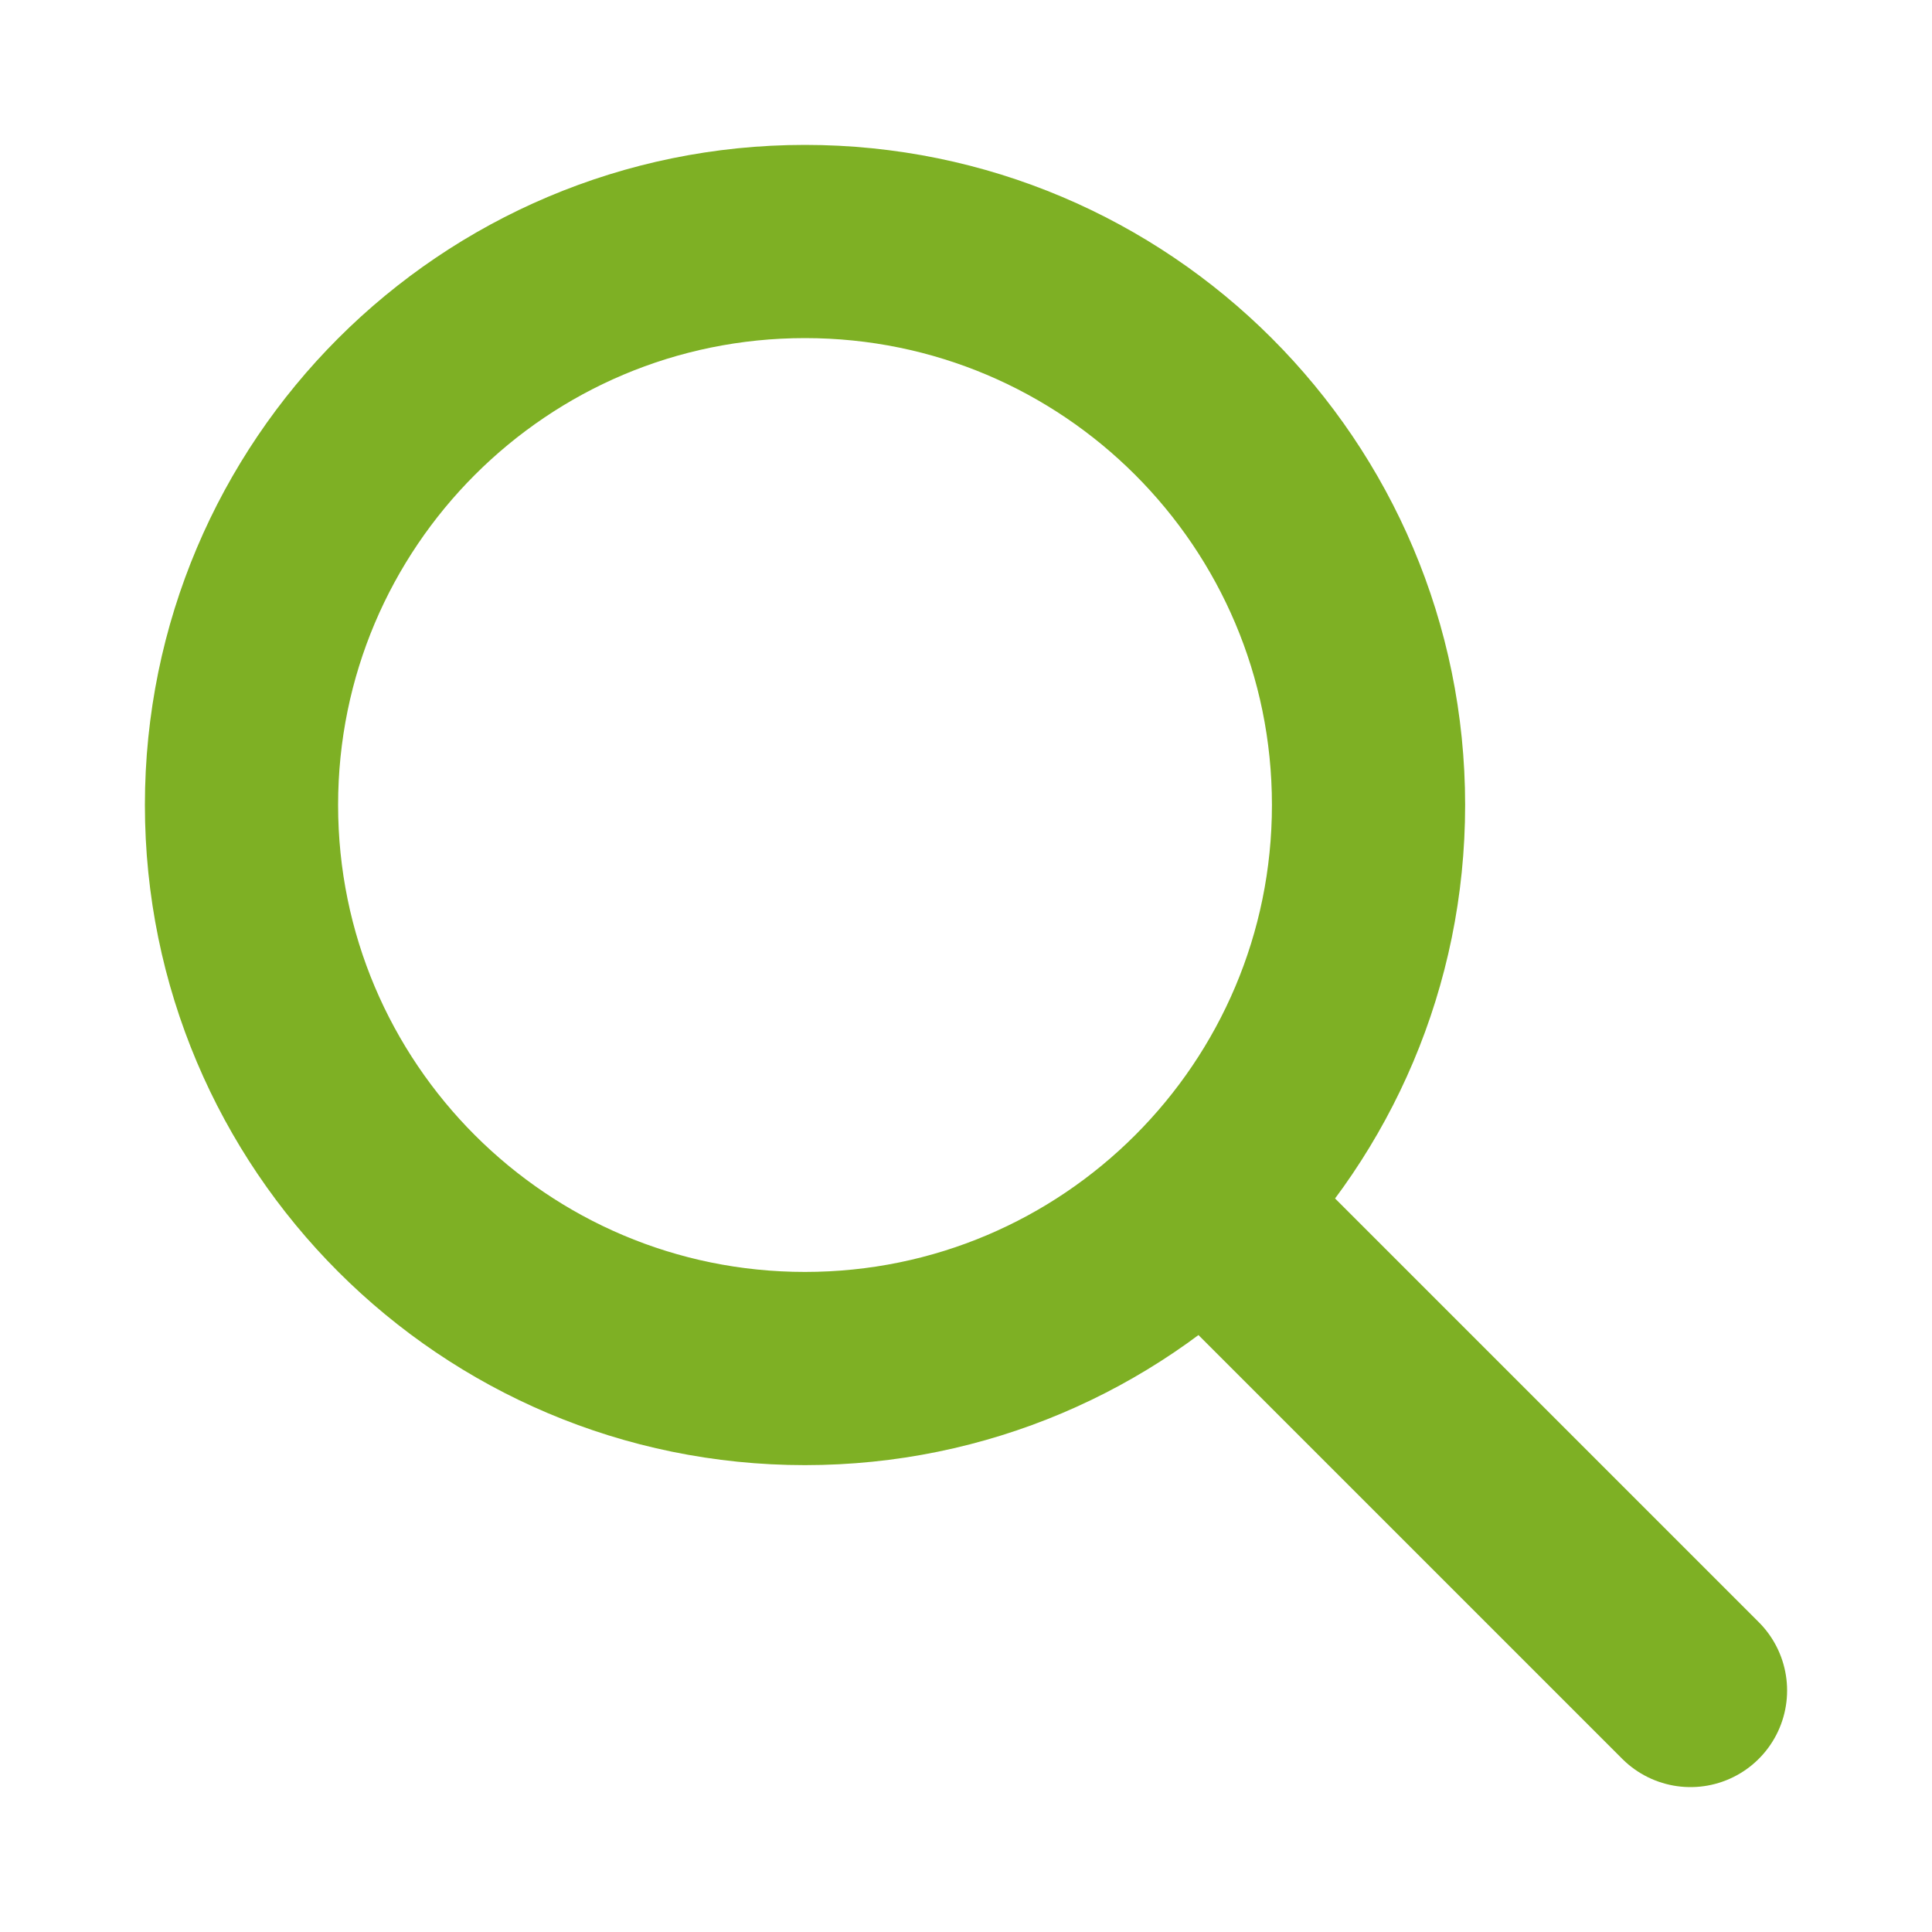
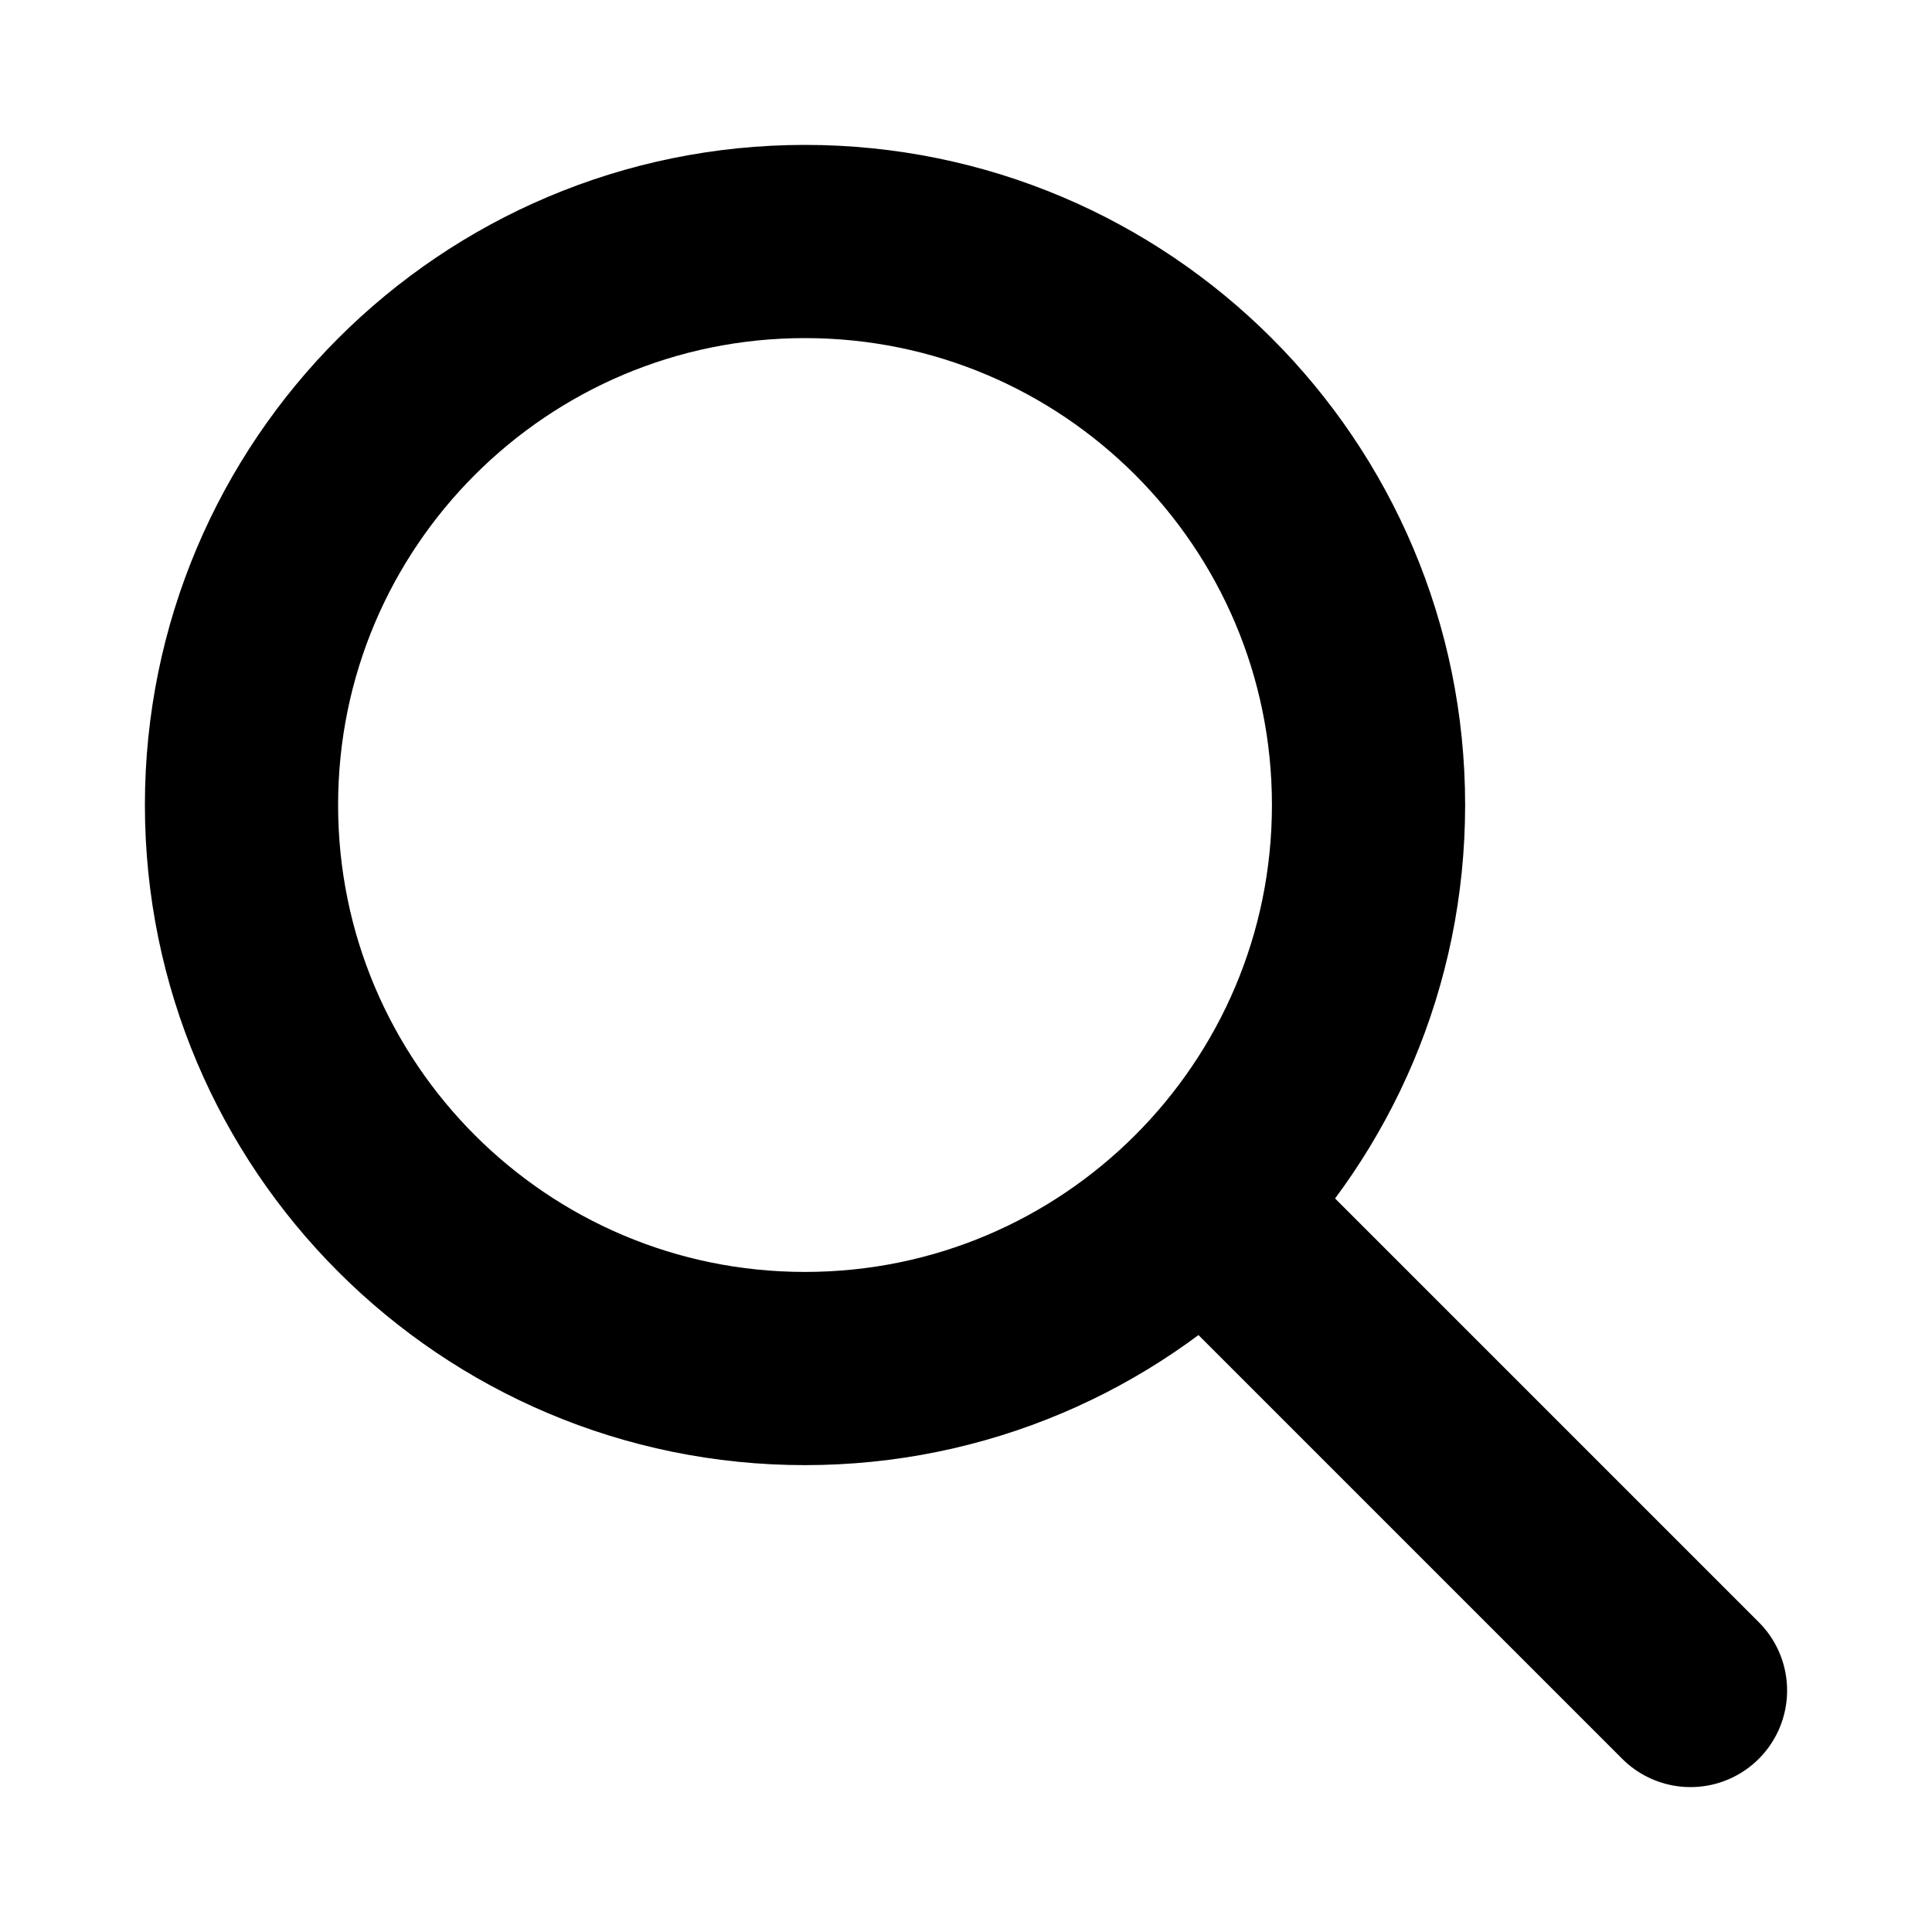
<svg xmlns="http://www.w3.org/2000/svg" width="20" height="20" viewBox="0 0 20 20" fill="none">
  <g id="search-sm">
-     <path id="Icon" d="M17.5 17.5L12.5 12.5M14.167 8.333C14.167 11.555 11.555 14.167 8.333 14.167C5.112 14.167 2.5 11.555 2.5 8.333C2.5 5.112 5.112 2.5 8.333 2.5C11.555 2.5 14.167 5.112 14.167 8.333Z" stroke="#7EB024" style="stroke:#7EB024;stroke:color(display-p3 0.494 0.69 0.141);stroke-opacity:1;" stroke-width="2" stroke-linecap="round" stroke-linejoin="round" />
+     <path id="Icon" d="M17.5 17.5L12.5 12.5M14.167 8.333C14.167 11.555 11.555 14.167 8.333 14.167C5.112 14.167 2.5 11.555 2.5 8.333C2.5 5.112 5.112 2.5 8.333 2.5C11.555 2.5 14.167 5.112 14.167 8.333Z" stroke="CURRENTCOLOR" style="stroke:CURRENTCOLOR;stroke:color(display-p3 0.494 0.69 0.141);stroke-opacity:1;" stroke-width="2" stroke-linecap="round" stroke-linejoin="round" />
  </g>
</svg>
